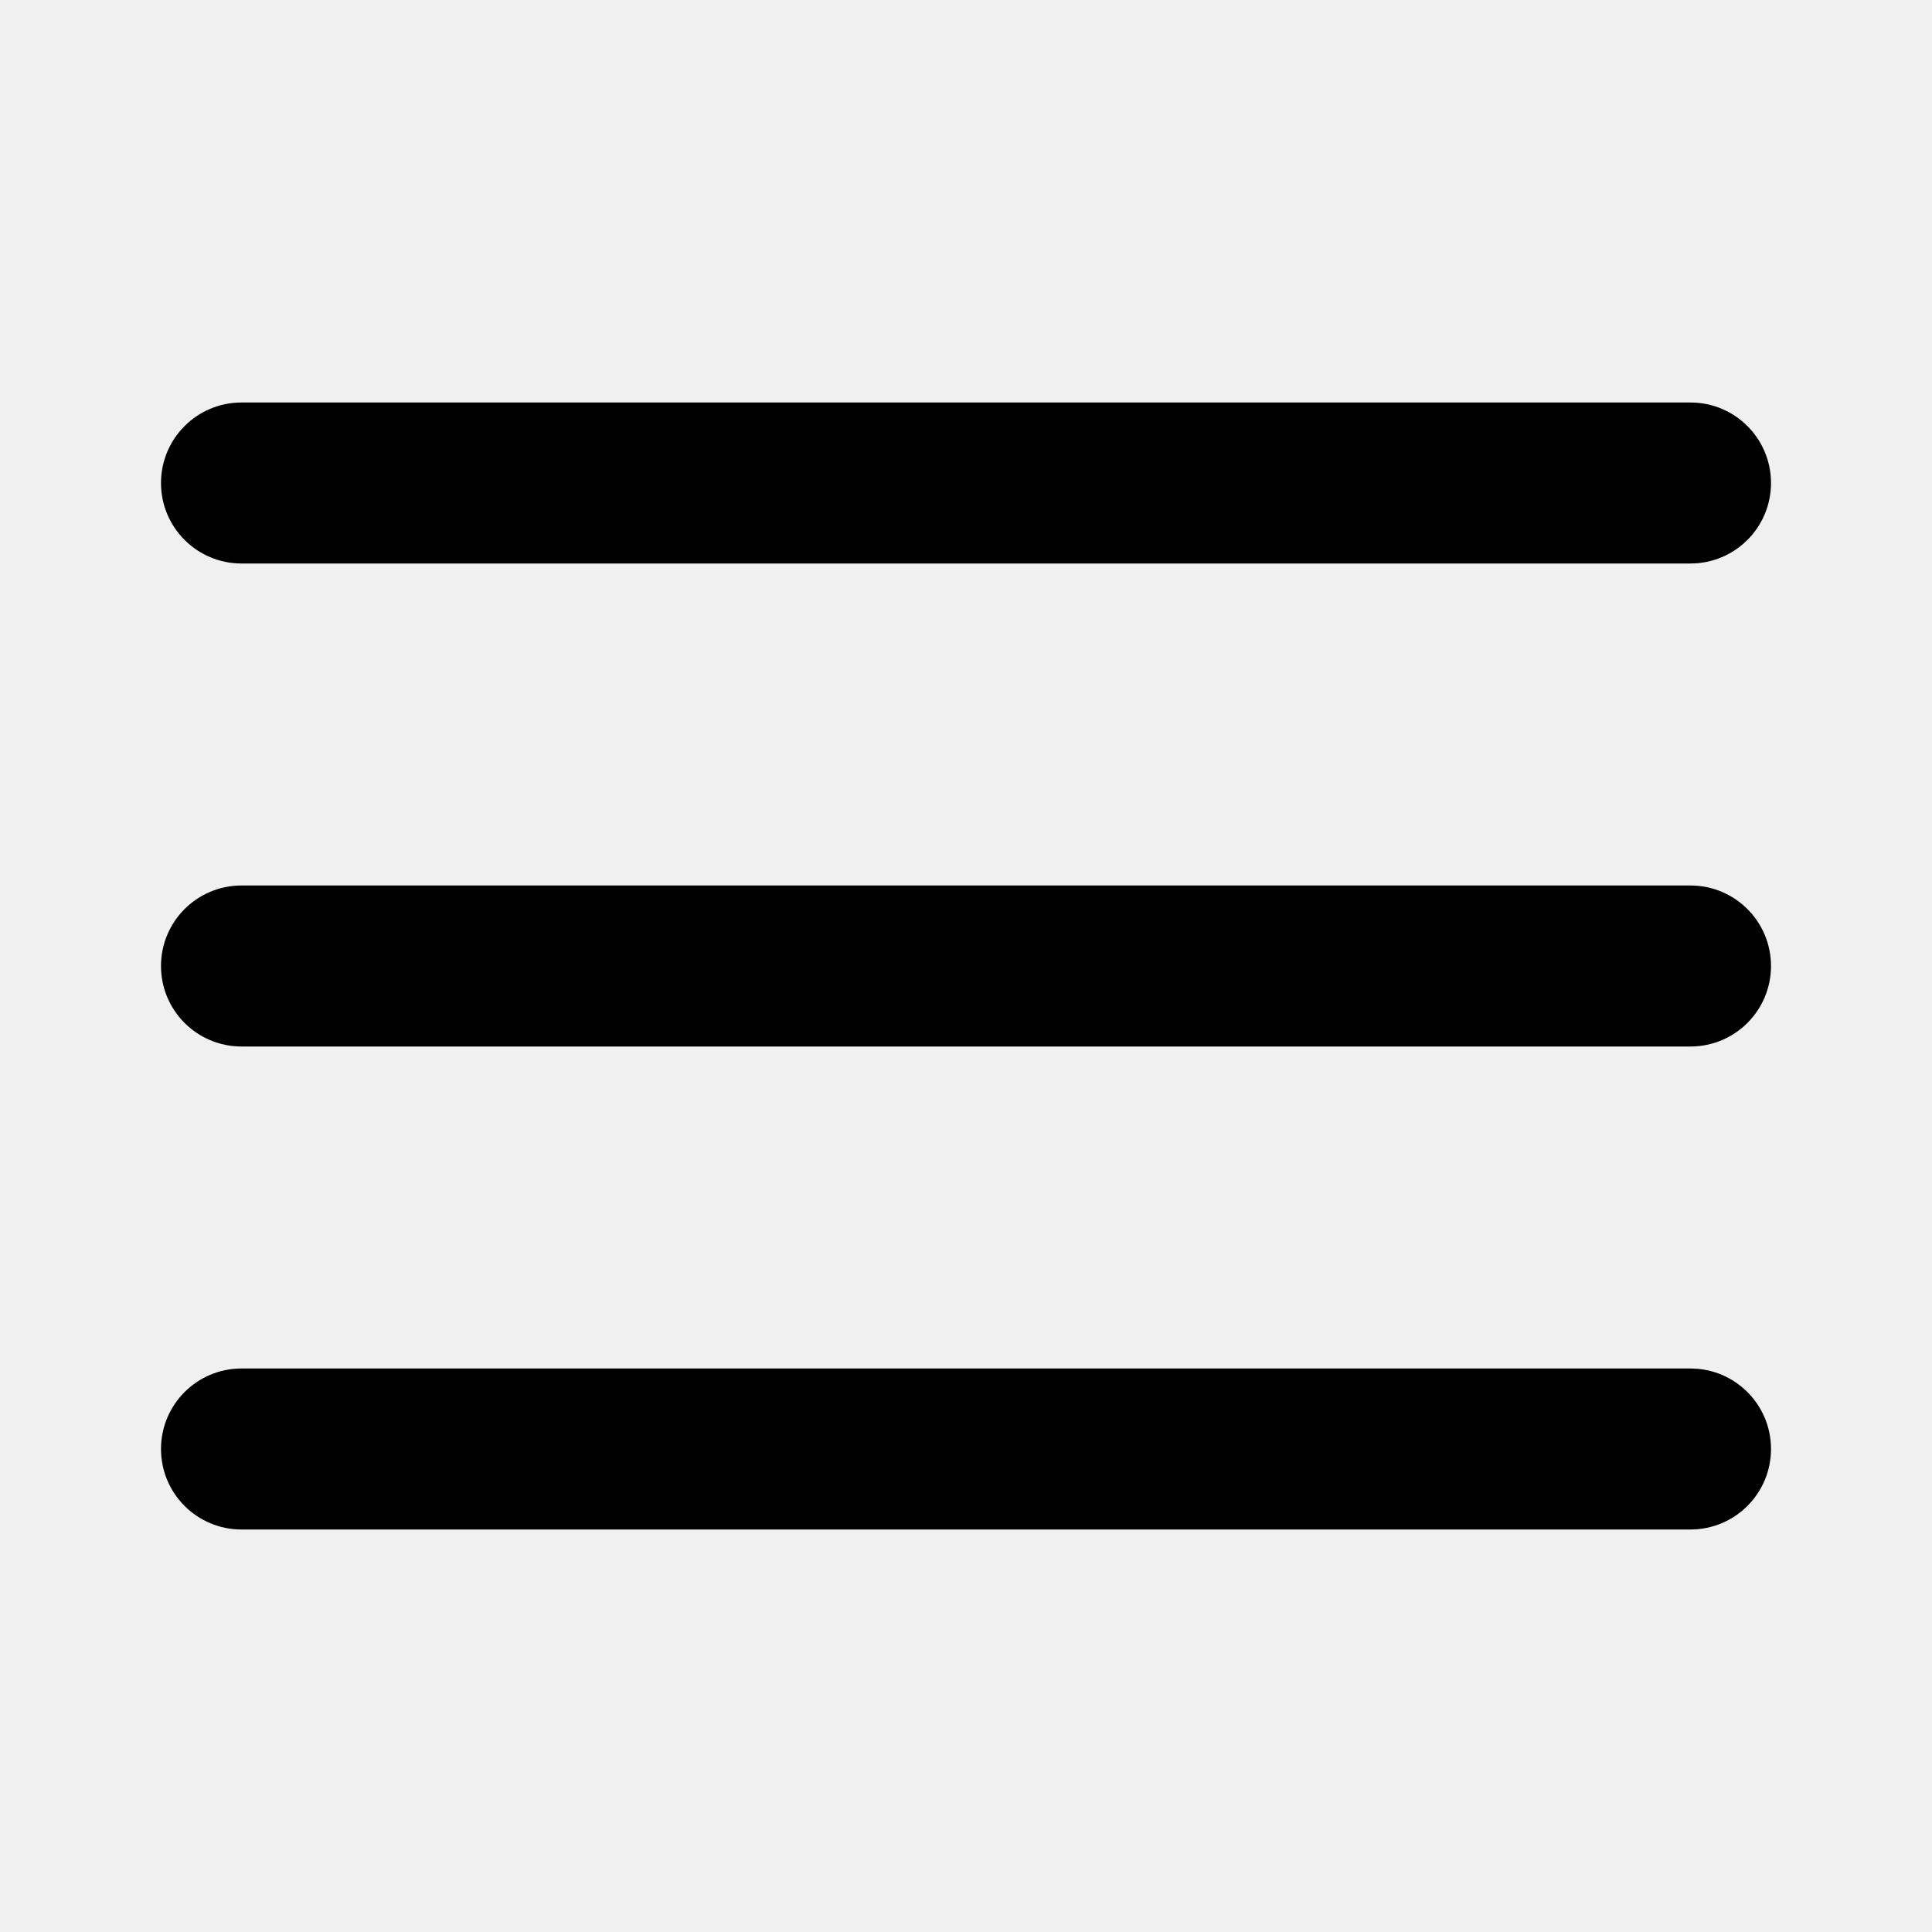
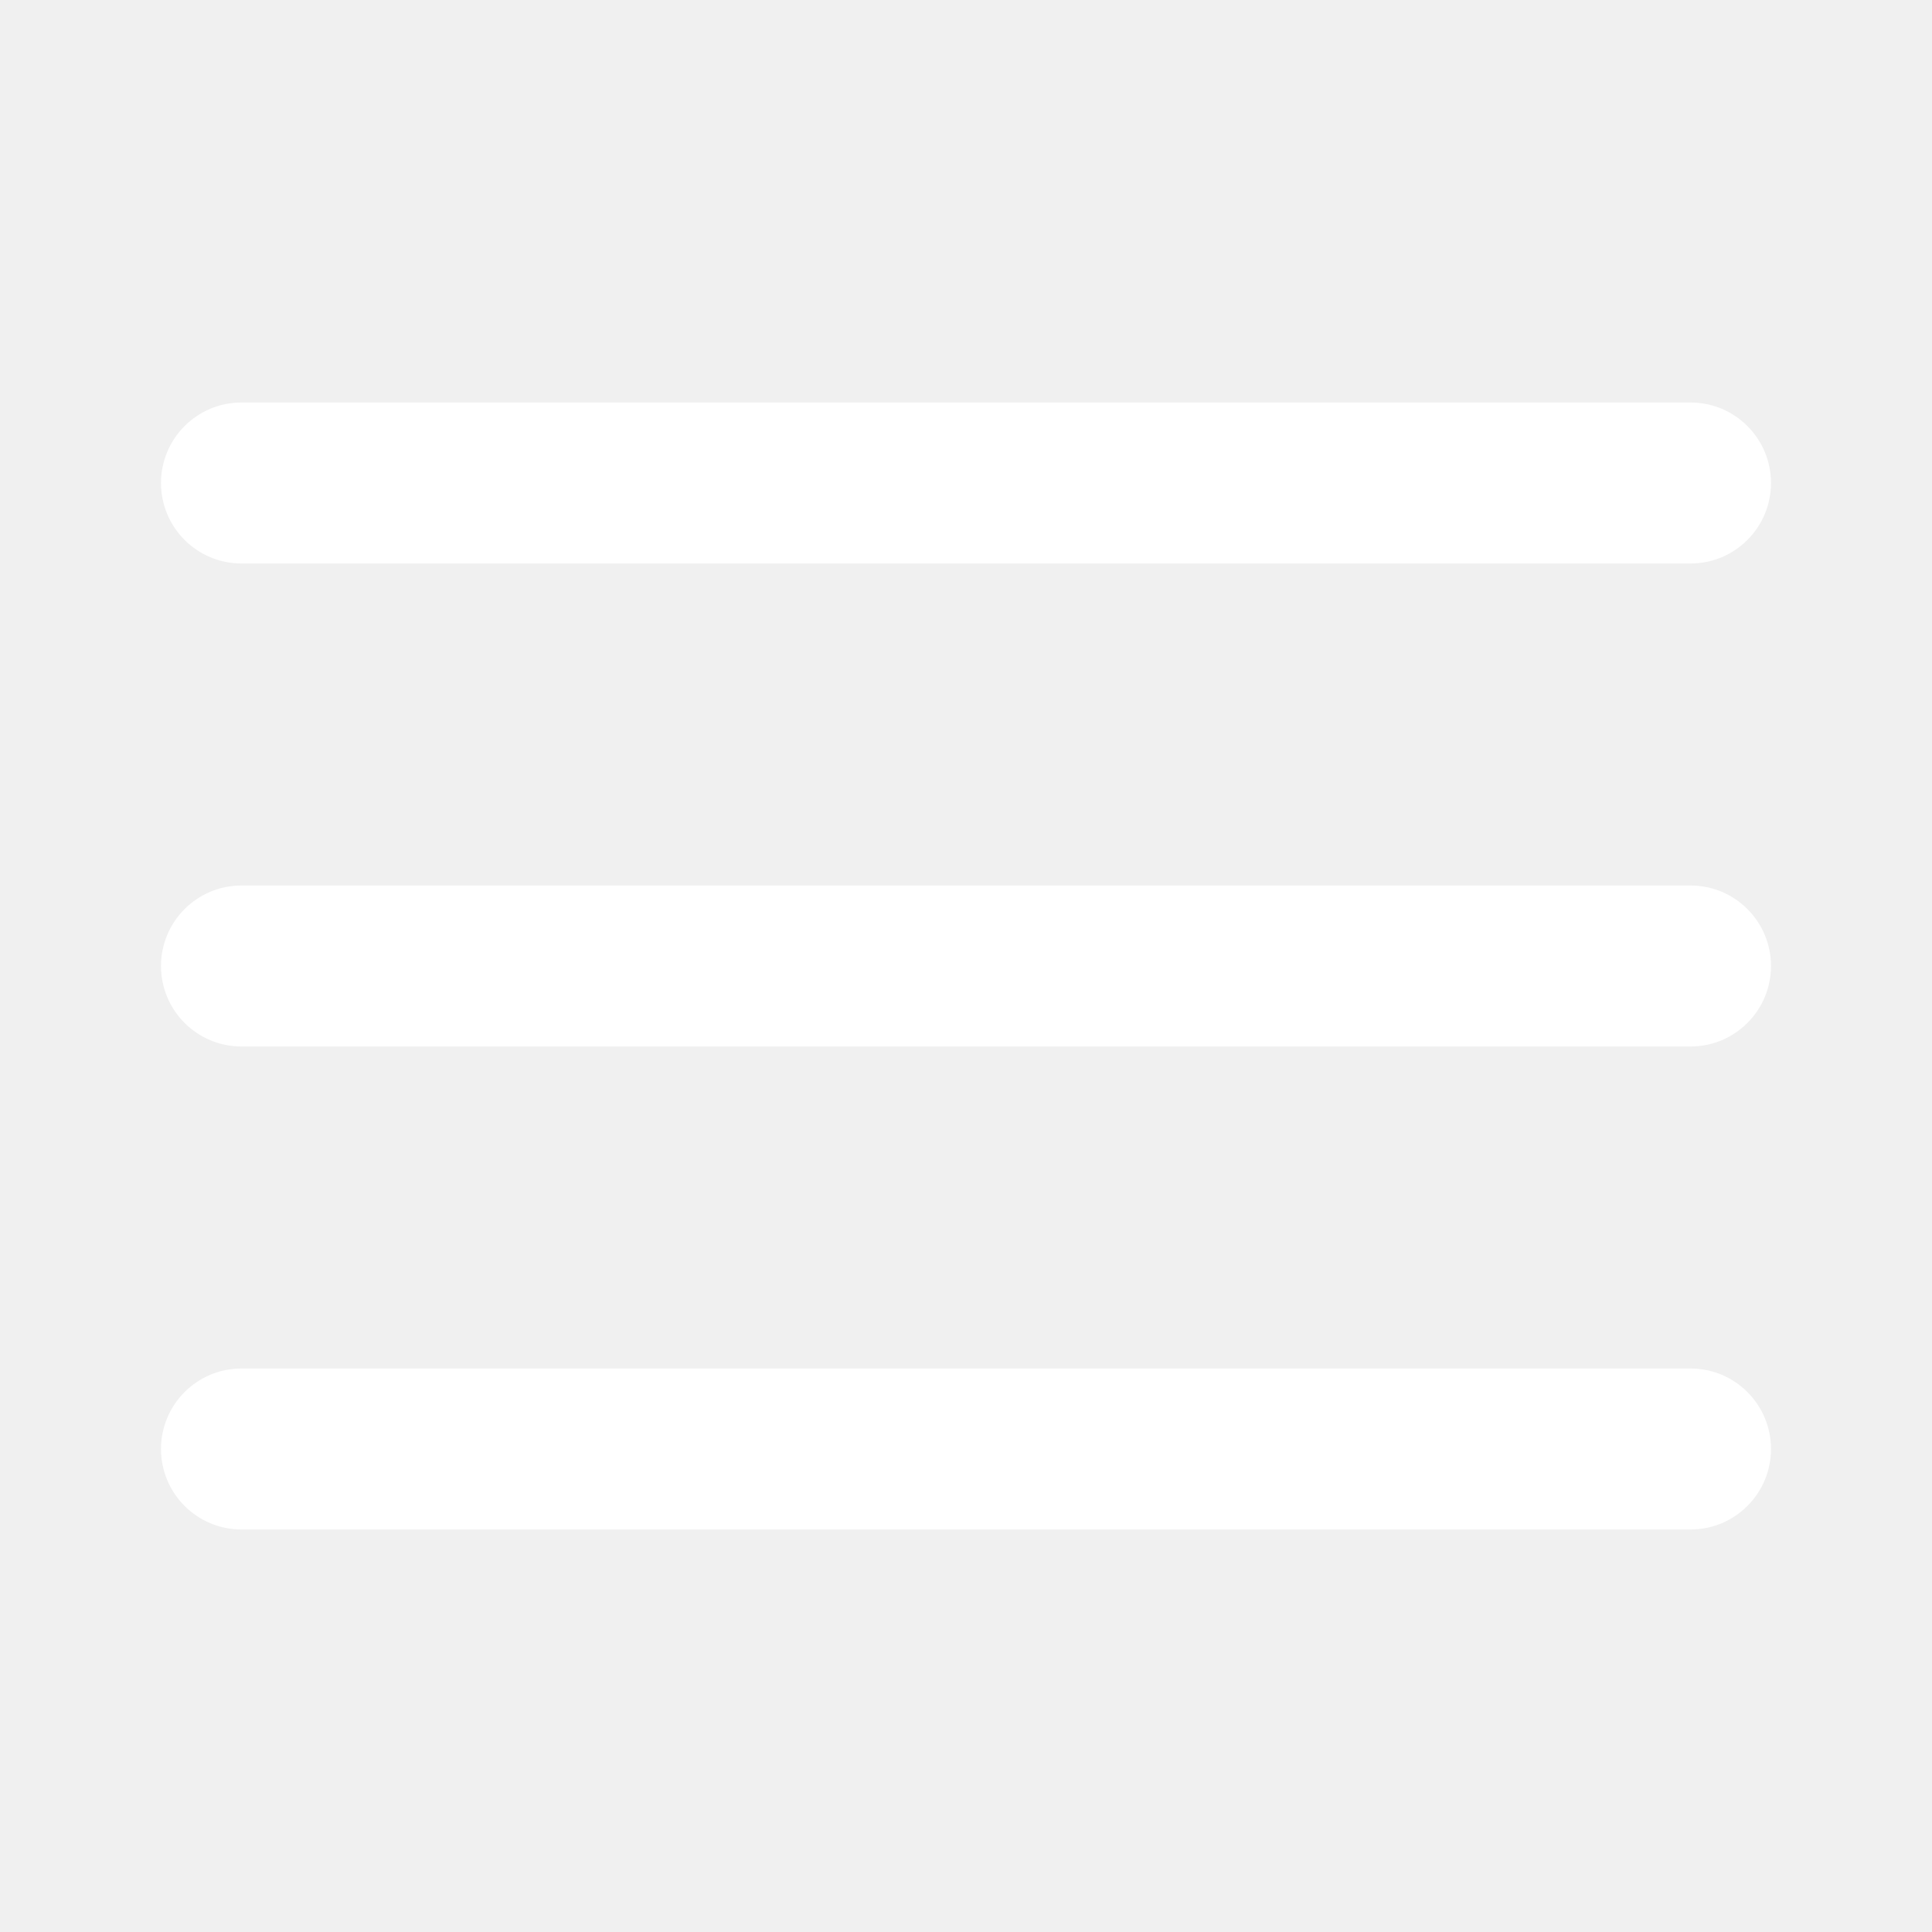
- <svg xmlns="http://www.w3.org/2000/svg" id="Layer_1" data-name="Layer 1" viewBox="0 0 24 24">
+ <svg xmlns="http://www.w3.org/2000/svg" id="Layer_1" data-name="Layer 1" viewBox="0 0 24 24" fill="#ffffff">
  <path d="M21,13H3a1,1,0,0,1,0-2H21a1,1,0,0,1,0,2Z" />
  <path d="M21,7H3A1,1,0,0,1,3,5H21a1,1,0,0,1,0,2Z" />
  <path d="M21,19H3a1,1,0,0,1,0-2H21a1,1,0,0,1,0,2Z" />
</svg>
